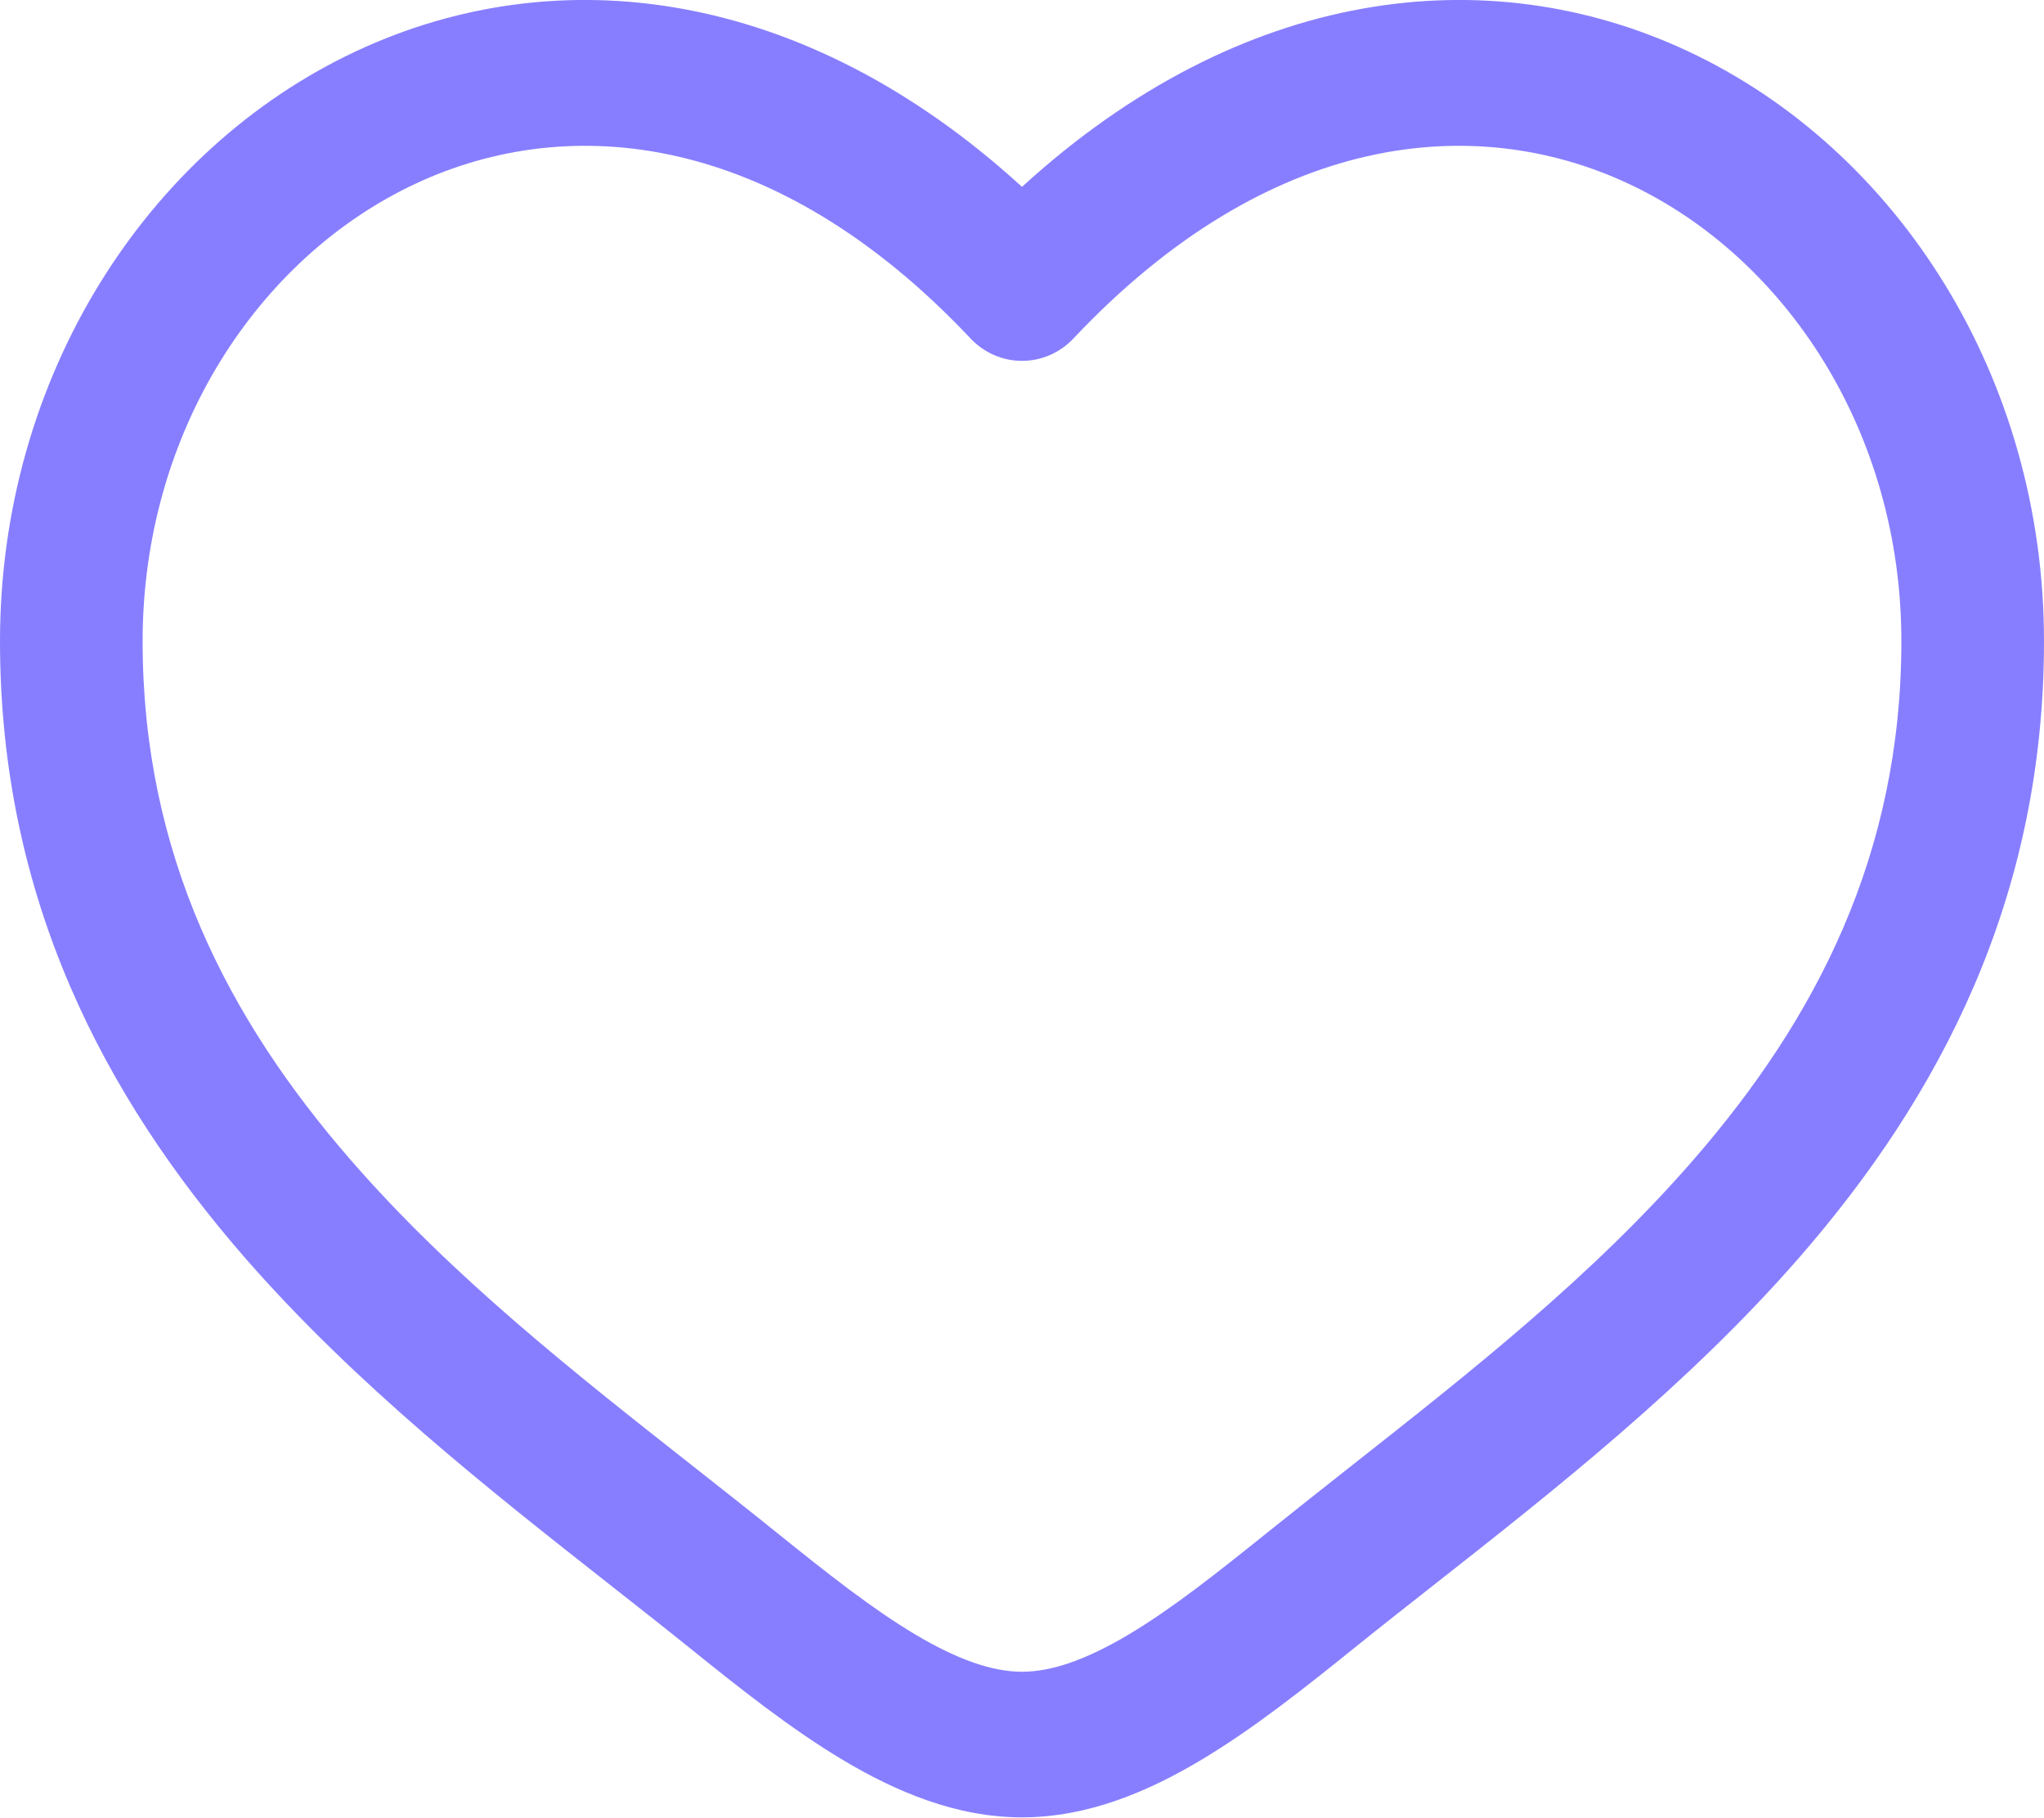
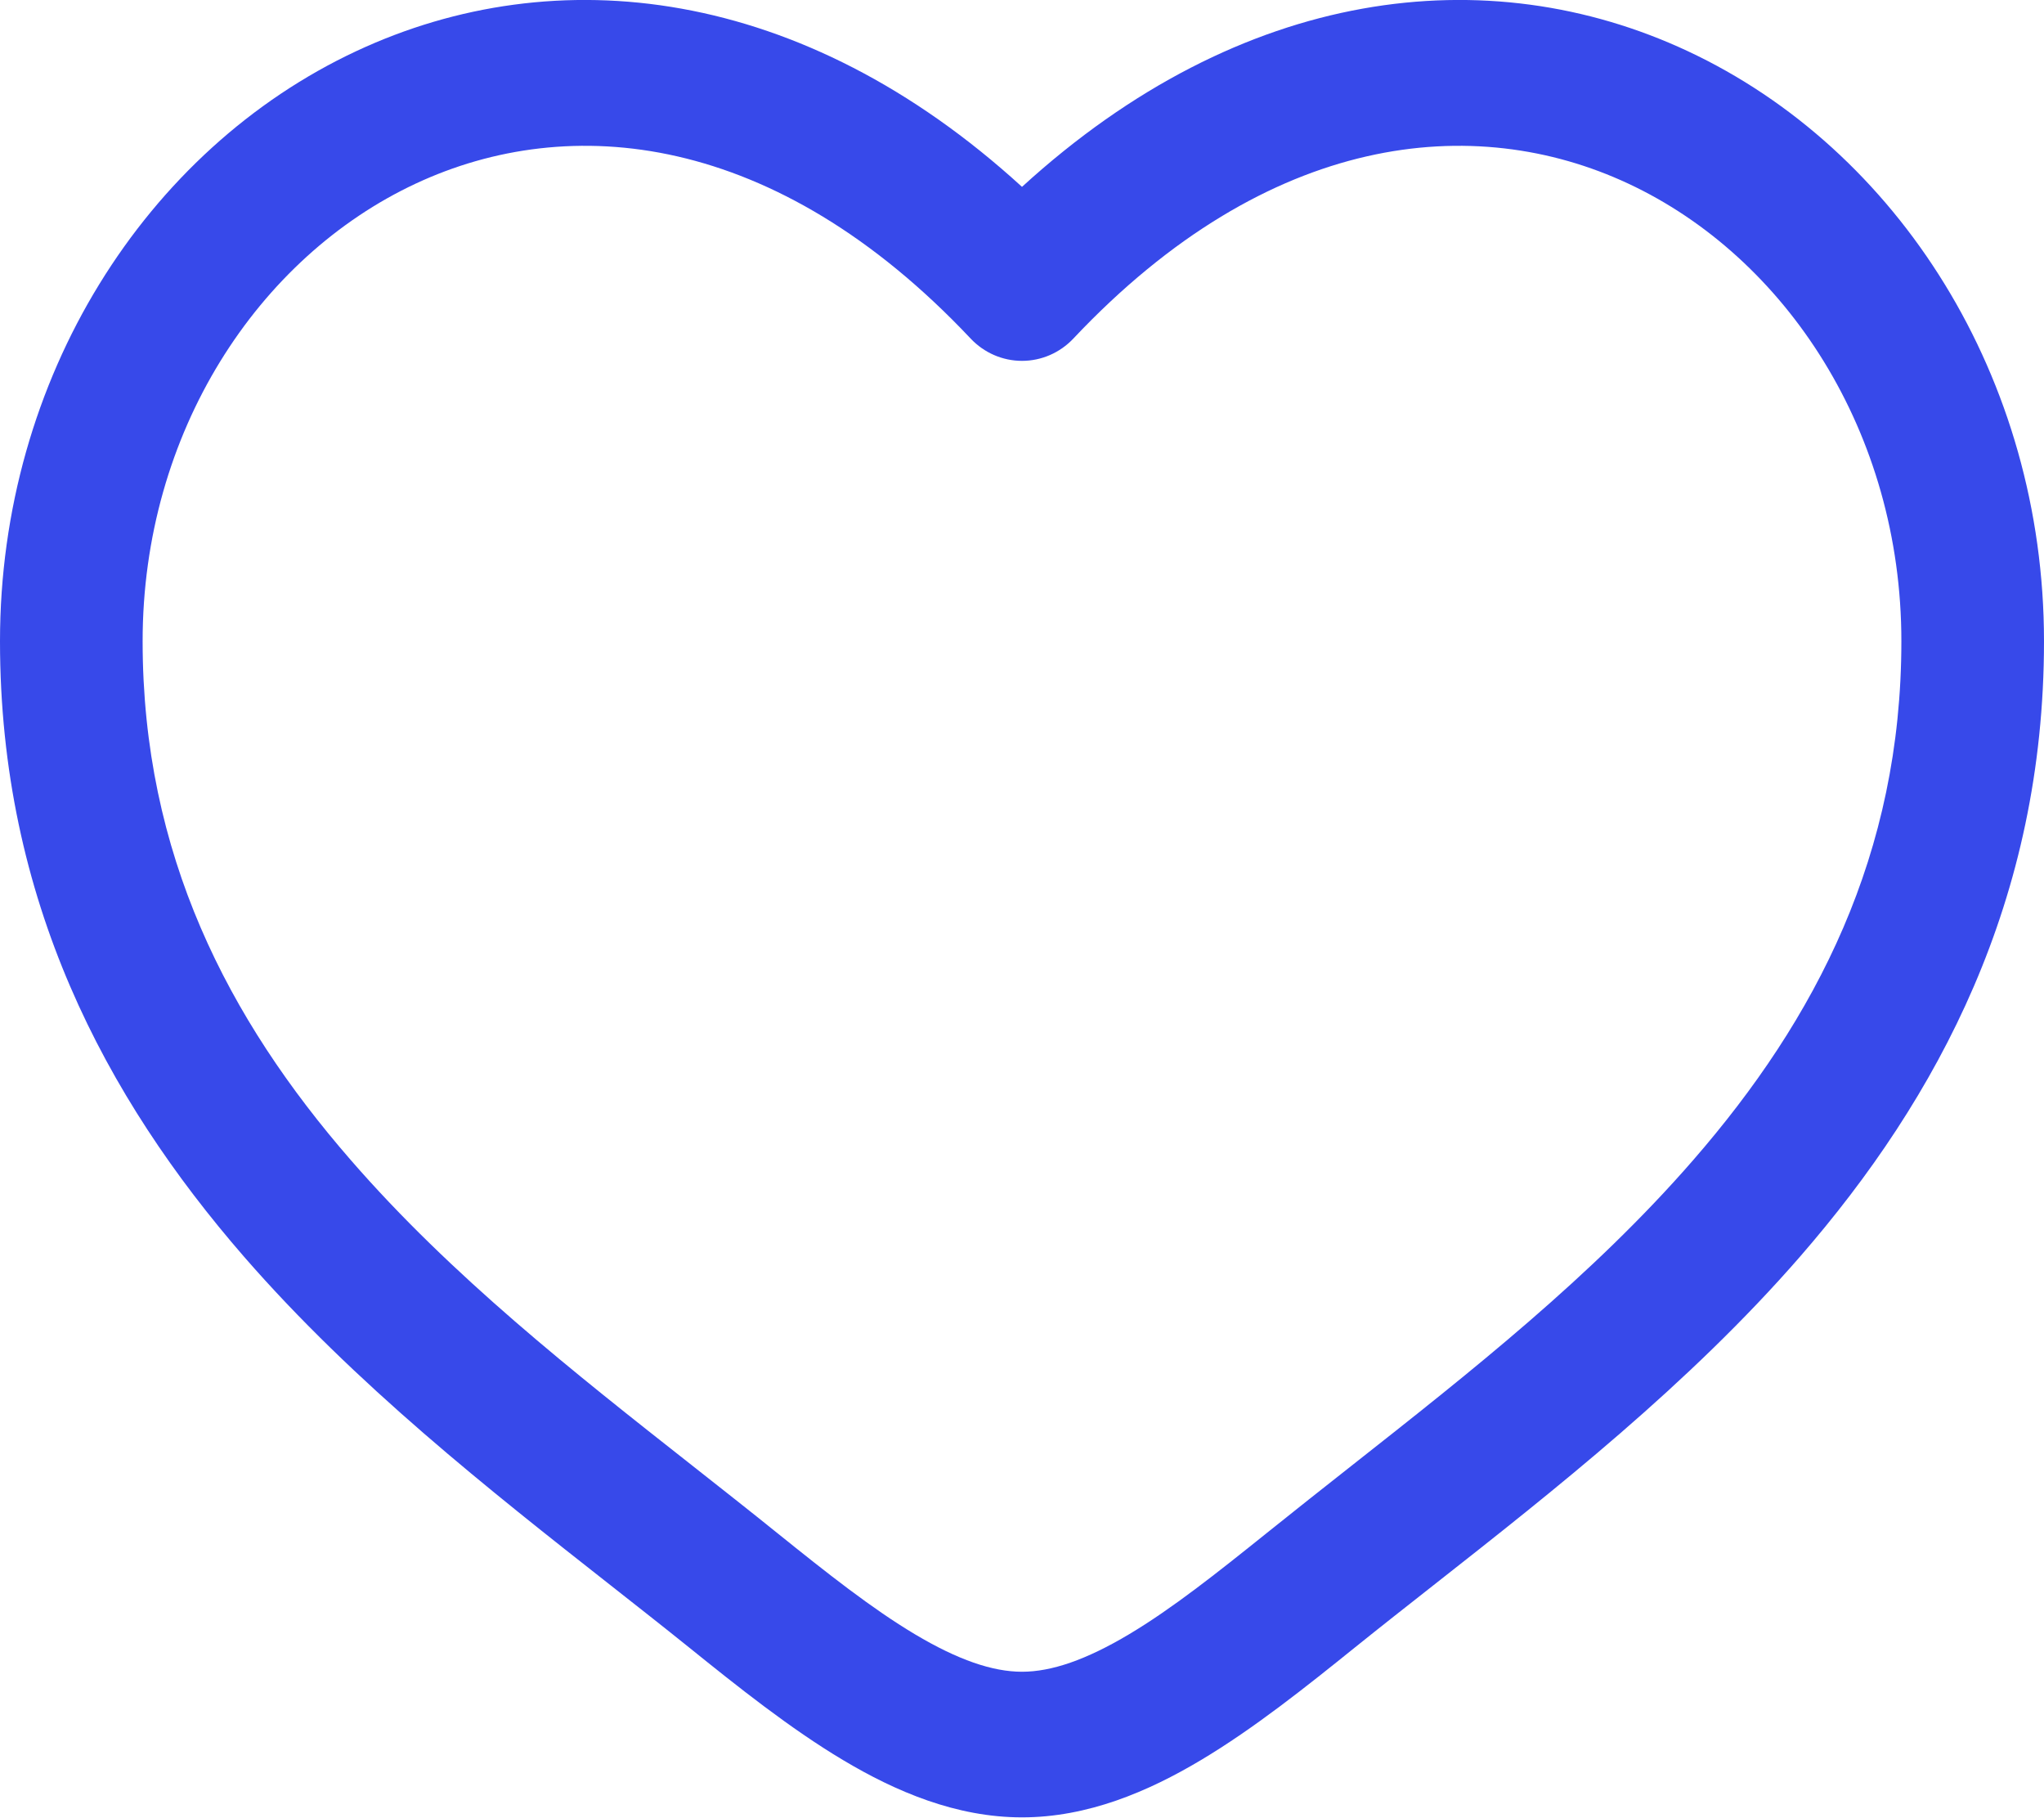
<svg xmlns="http://www.w3.org/2000/svg" width="18" height="16" viewBox="0 0 18 16" fill="none">
-   <path fill-rule="evenodd" clip-rule="evenodd" d="M3.662 1.616C2.273 2.264 1.256 3.806 1.256 5.645C1.256 7.523 2.009 8.971 3.088 10.212C3.977 11.235 5.054 12.083 6.104 12.909C6.354 13.106 6.602 13.301 6.845 13.497C7.285 13.851 7.678 14.162 8.057 14.388C8.436 14.614 8.741 14.718 9 14.718C9.259 14.718 9.564 14.614 9.943 14.388C10.322 14.162 10.714 13.851 11.155 13.497C11.399 13.301 11.646 13.106 11.896 12.909C12.946 12.082 14.023 11.235 14.912 10.212C15.991 8.971 16.744 7.523 16.744 5.645C16.744 3.806 15.727 2.264 14.338 1.616C12.988 0.986 11.175 1.153 9.452 2.981C9.334 3.106 9.171 3.177 9 3.177C8.829 3.177 8.666 3.106 8.548 2.981C6.825 1.153 5.012 0.986 3.662 1.616ZM9 1.645C7.064 -0.123 4.897 -0.371 3.14 0.449C1.285 1.315 0 3.326 0 5.645C0 7.923 0.93 9.662 2.149 11.064C3.125 12.186 4.32 13.126 5.376 13.956C5.615 14.144 5.847 14.326 6.068 14.504C6.496 14.849 6.957 15.217 7.423 15.495C7.89 15.774 8.422 16 9 16C9.578 16 10.11 15.774 10.577 15.495C11.043 15.217 11.504 14.849 11.932 14.504C12.153 14.326 12.385 14.144 12.624 13.956C13.68 13.126 14.875 12.186 15.851 11.064C17.07 9.662 18 7.923 18 5.645C18 3.326 16.715 1.315 14.86 0.449C13.103 -0.371 10.936 -0.123 9 1.645Z" fill="#877EFF" />
+   <path fill-rule="evenodd" clip-rule="evenodd" d="M3.662 1.616C2.273 2.264 1.256 3.806 1.256 5.645C1.256 7.523 2.009 8.971 3.088 10.212C3.977 11.235 5.054 12.083 6.104 12.909C6.354 13.106 6.602 13.301 6.845 13.497C7.285 13.851 7.678 14.162 8.057 14.388C8.436 14.614 8.741 14.718 9 14.718C9.259 14.718 9.564 14.614 9.943 14.388C10.322 14.162 10.714 13.851 11.155 13.497C11.399 13.301 11.646 13.106 11.896 12.909C12.946 12.082 14.023 11.235 14.912 10.212C15.991 8.971 16.744 7.523 16.744 5.645C16.744 3.806 15.727 2.264 14.338 1.616C12.988 0.986 11.175 1.153 9.452 2.981C9.334 3.106 9.171 3.177 9 3.177C8.829 3.177 8.666 3.106 8.548 2.981C6.825 1.153 5.012 0.986 3.662 1.616ZM9 1.645C7.064 -0.123 4.897 -0.371 3.14 0.449C1.285 1.315 0 3.326 0 5.645C0 7.923 0.93 9.662 2.149 11.064C3.125 12.186 4.32 13.126 5.376 13.956C5.615 14.144 5.847 14.326 6.068 14.504C6.496 14.849 6.957 15.217 7.423 15.495C7.89 15.774 8.422 16 9 16C9.578 16 10.11 15.774 10.577 15.495C11.043 15.217 11.504 14.849 11.932 14.504C12.153 14.326 12.385 14.144 12.624 13.956C13.68 13.126 14.875 12.186 15.851 11.064C17.07 9.662 18 7.923 18 5.645C18 3.326 16.715 1.315 14.86 0.449C13.103 -0.371 10.936 -0.123 9 1.645Z" fill="#3749ea" />
</svg>
